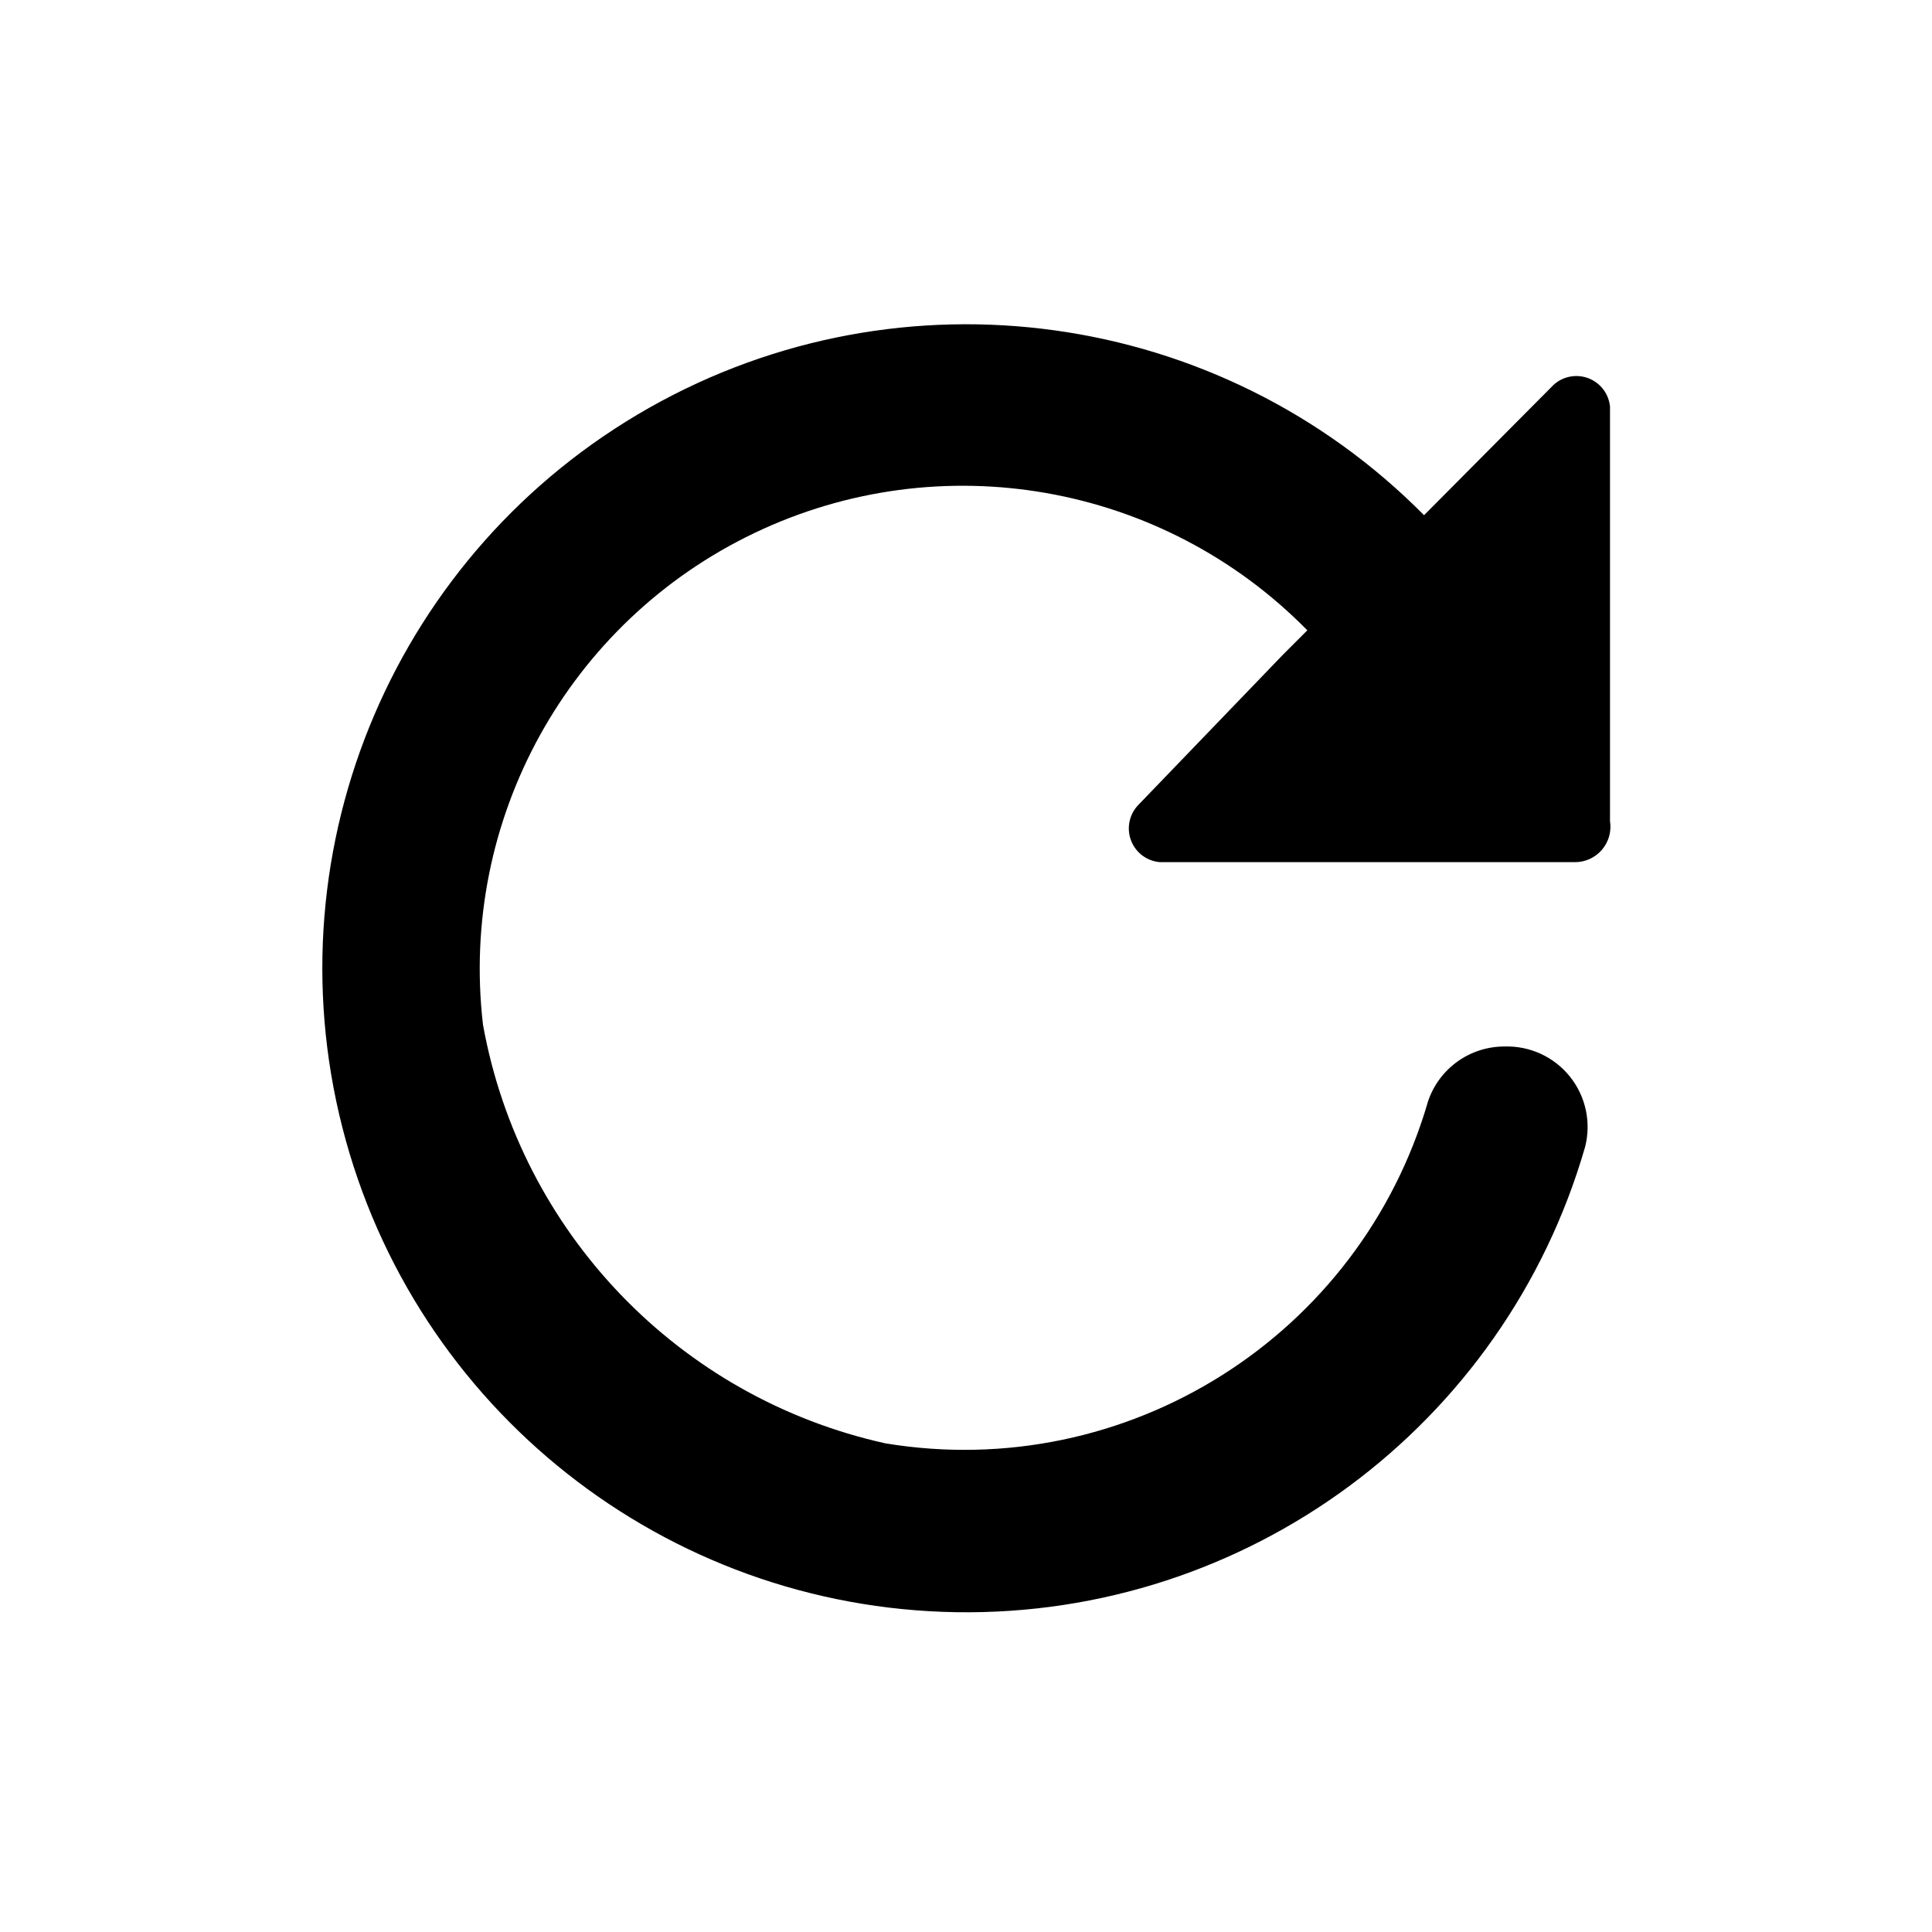
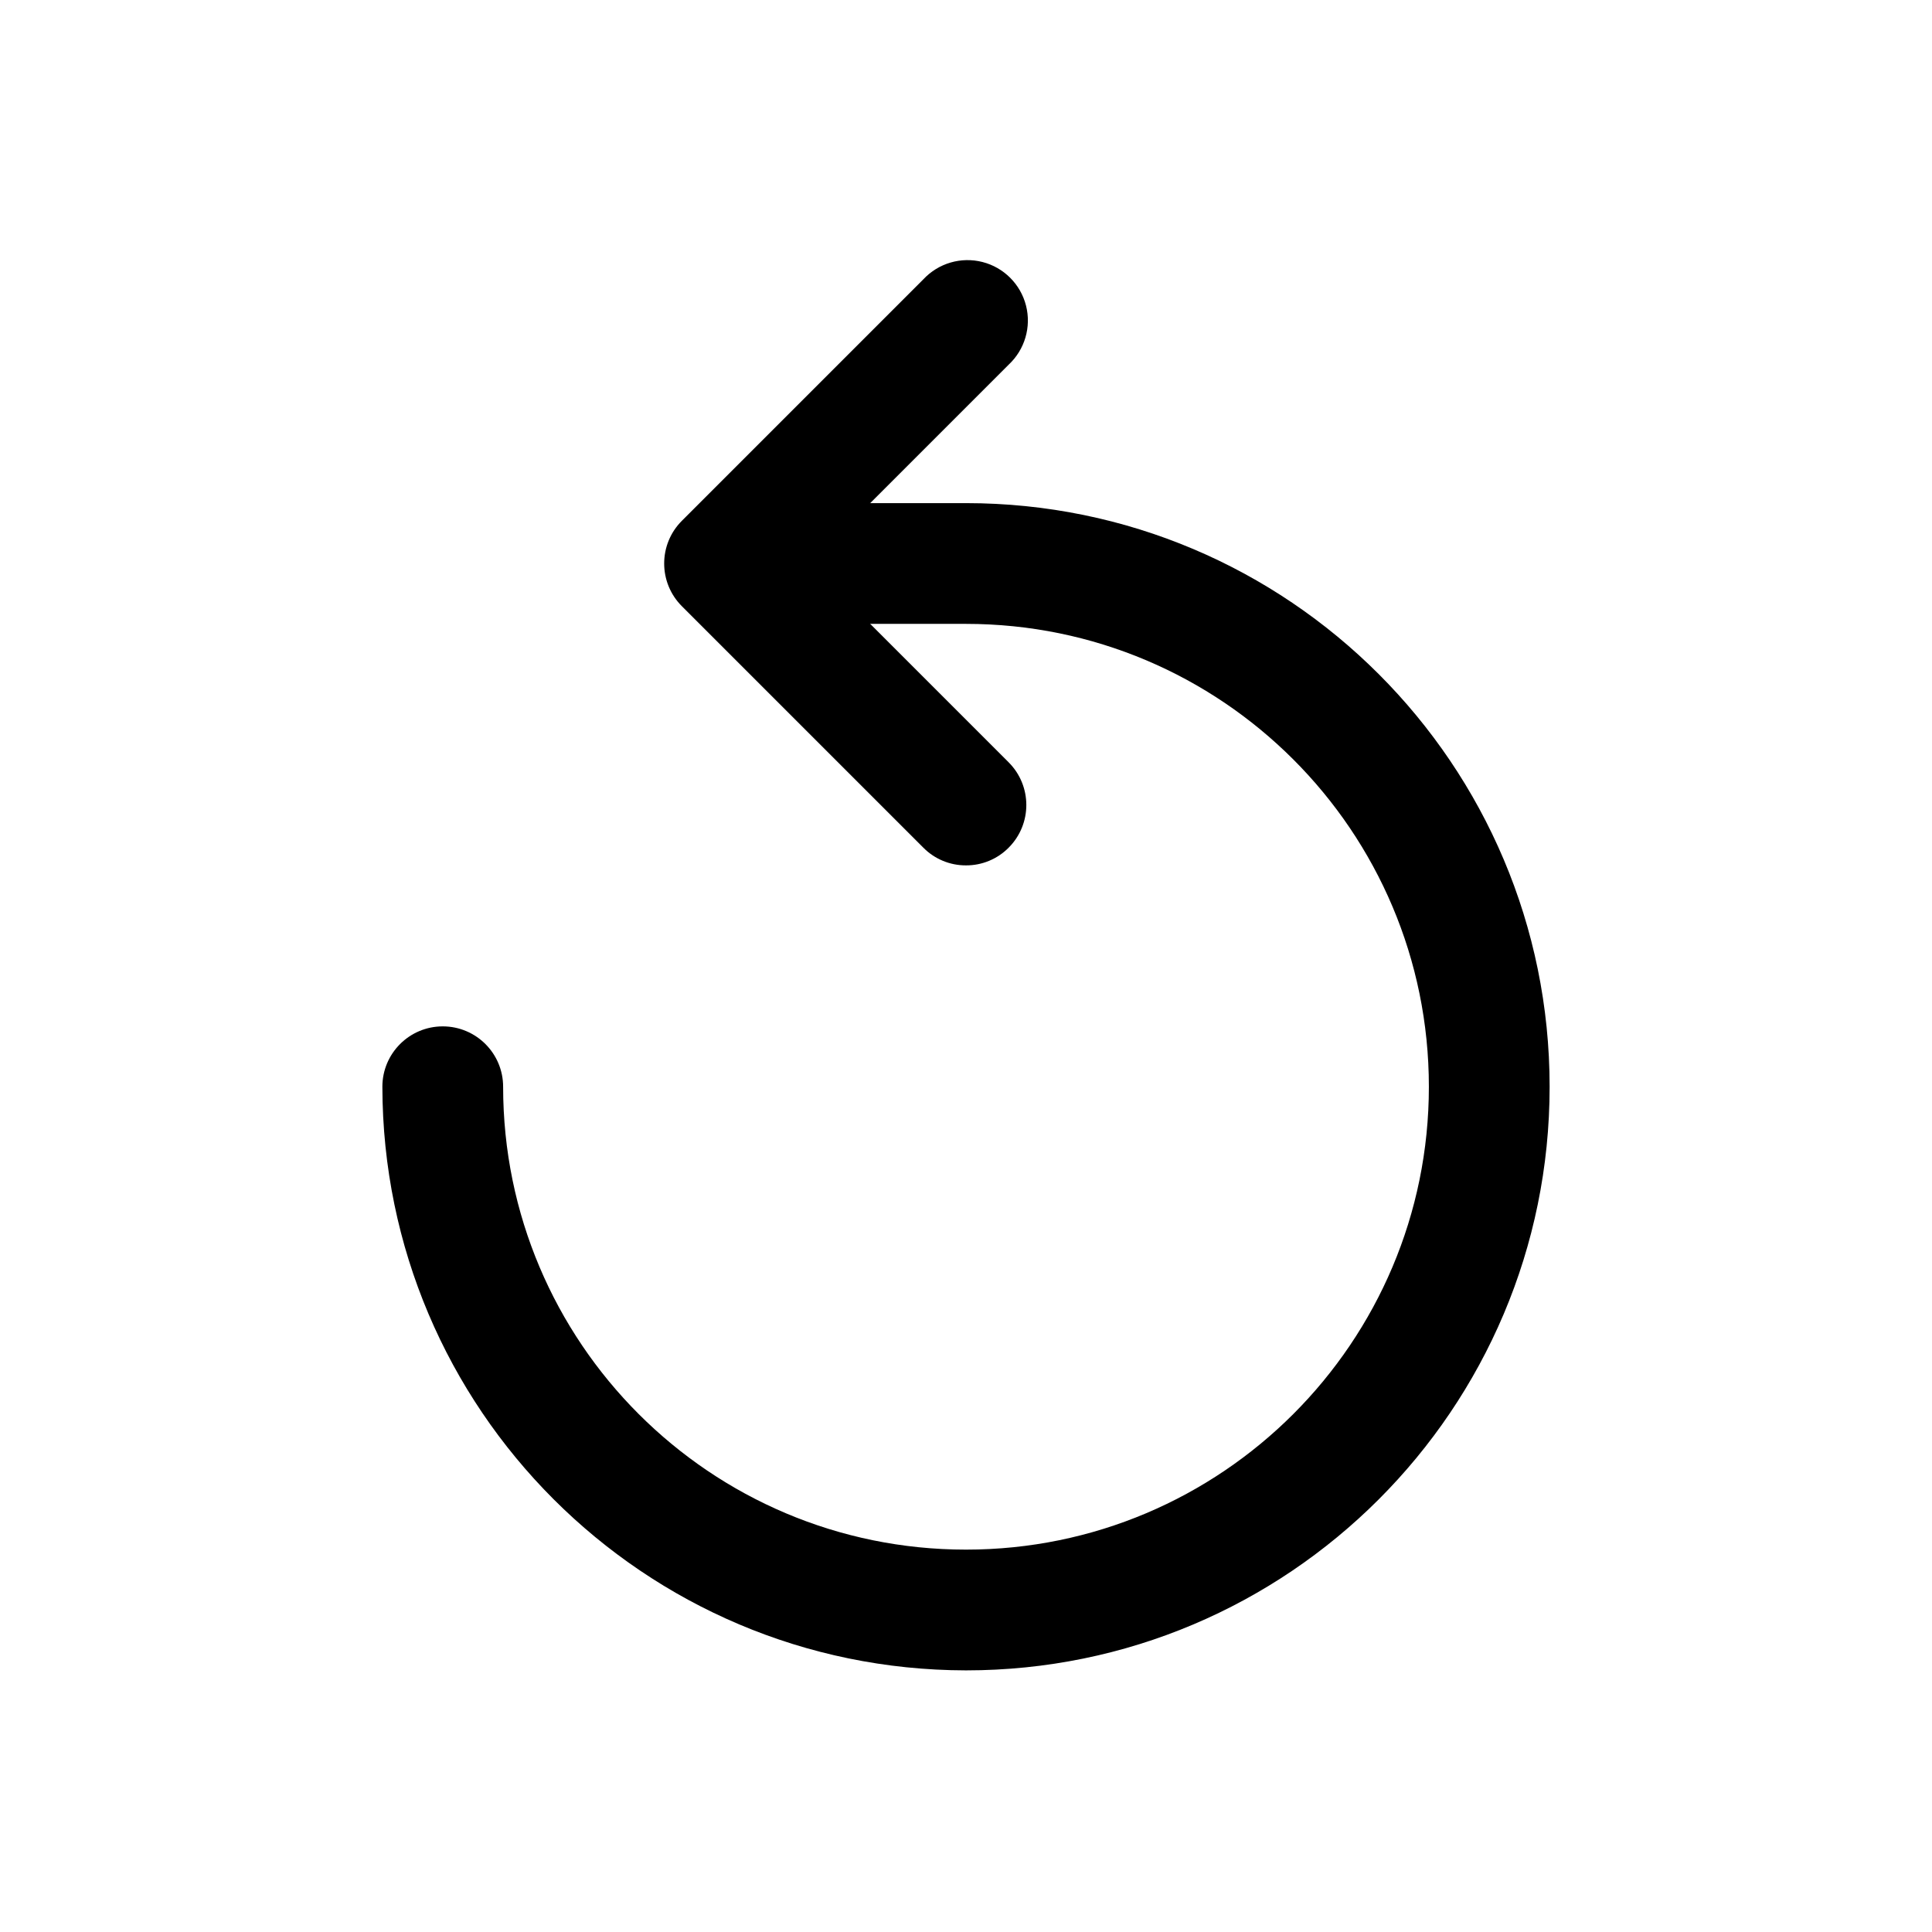
- <svg xmlns="http://www.w3.org/2000/svg" id="Layer_1" data-name="Layer 1" viewBox="0 0 24 24">
-   <path d="M19.3,4.78,17.69,6.4a8,8,0,1,0,2,7.85,1,1,0,0,0-1-1.25h0a1,1,0,0,0-.95.68A6,6,0,0,1,11,17.93a6.51,6.51,0,0,1-5-5.2,6,6,0,0,1,10.24-4.9l-.3.3L14.14,10a.42.42,0,0,0,.27.71h5.15A.44.44,0,0,0,20,10.2V5.05A.42.42,0,0,0,19.3,4.78Z" />
+ <svg xmlns="http://www.w3.org/2000/svg" viewBox="0 0 24 24">
+   <g id="replay">
+     <path d="M12,20.75A7.26,7.26,0,0,1,4.75,13.5a.75.75,0,0,1,1.5,0A5.75,5.75,0,1,0,12,7.75H9.5a.75.75,0,0,1,0-1.5H12a7.25,7.25,0,0,1,0,14.5Z" />
+     <path d="M12,10.75a.74.74,0,0,1-.53-.22l-3-3a.75.75,0,0,1,0-1.06l3-3a.75.75,0,1,1,1.06,1.06L10.06,7l2.47,2.47a.75.75,0,0,1,0,1.06A.74.74,0,0,1,12,10.75Z" />
+   </g>
</svg>
